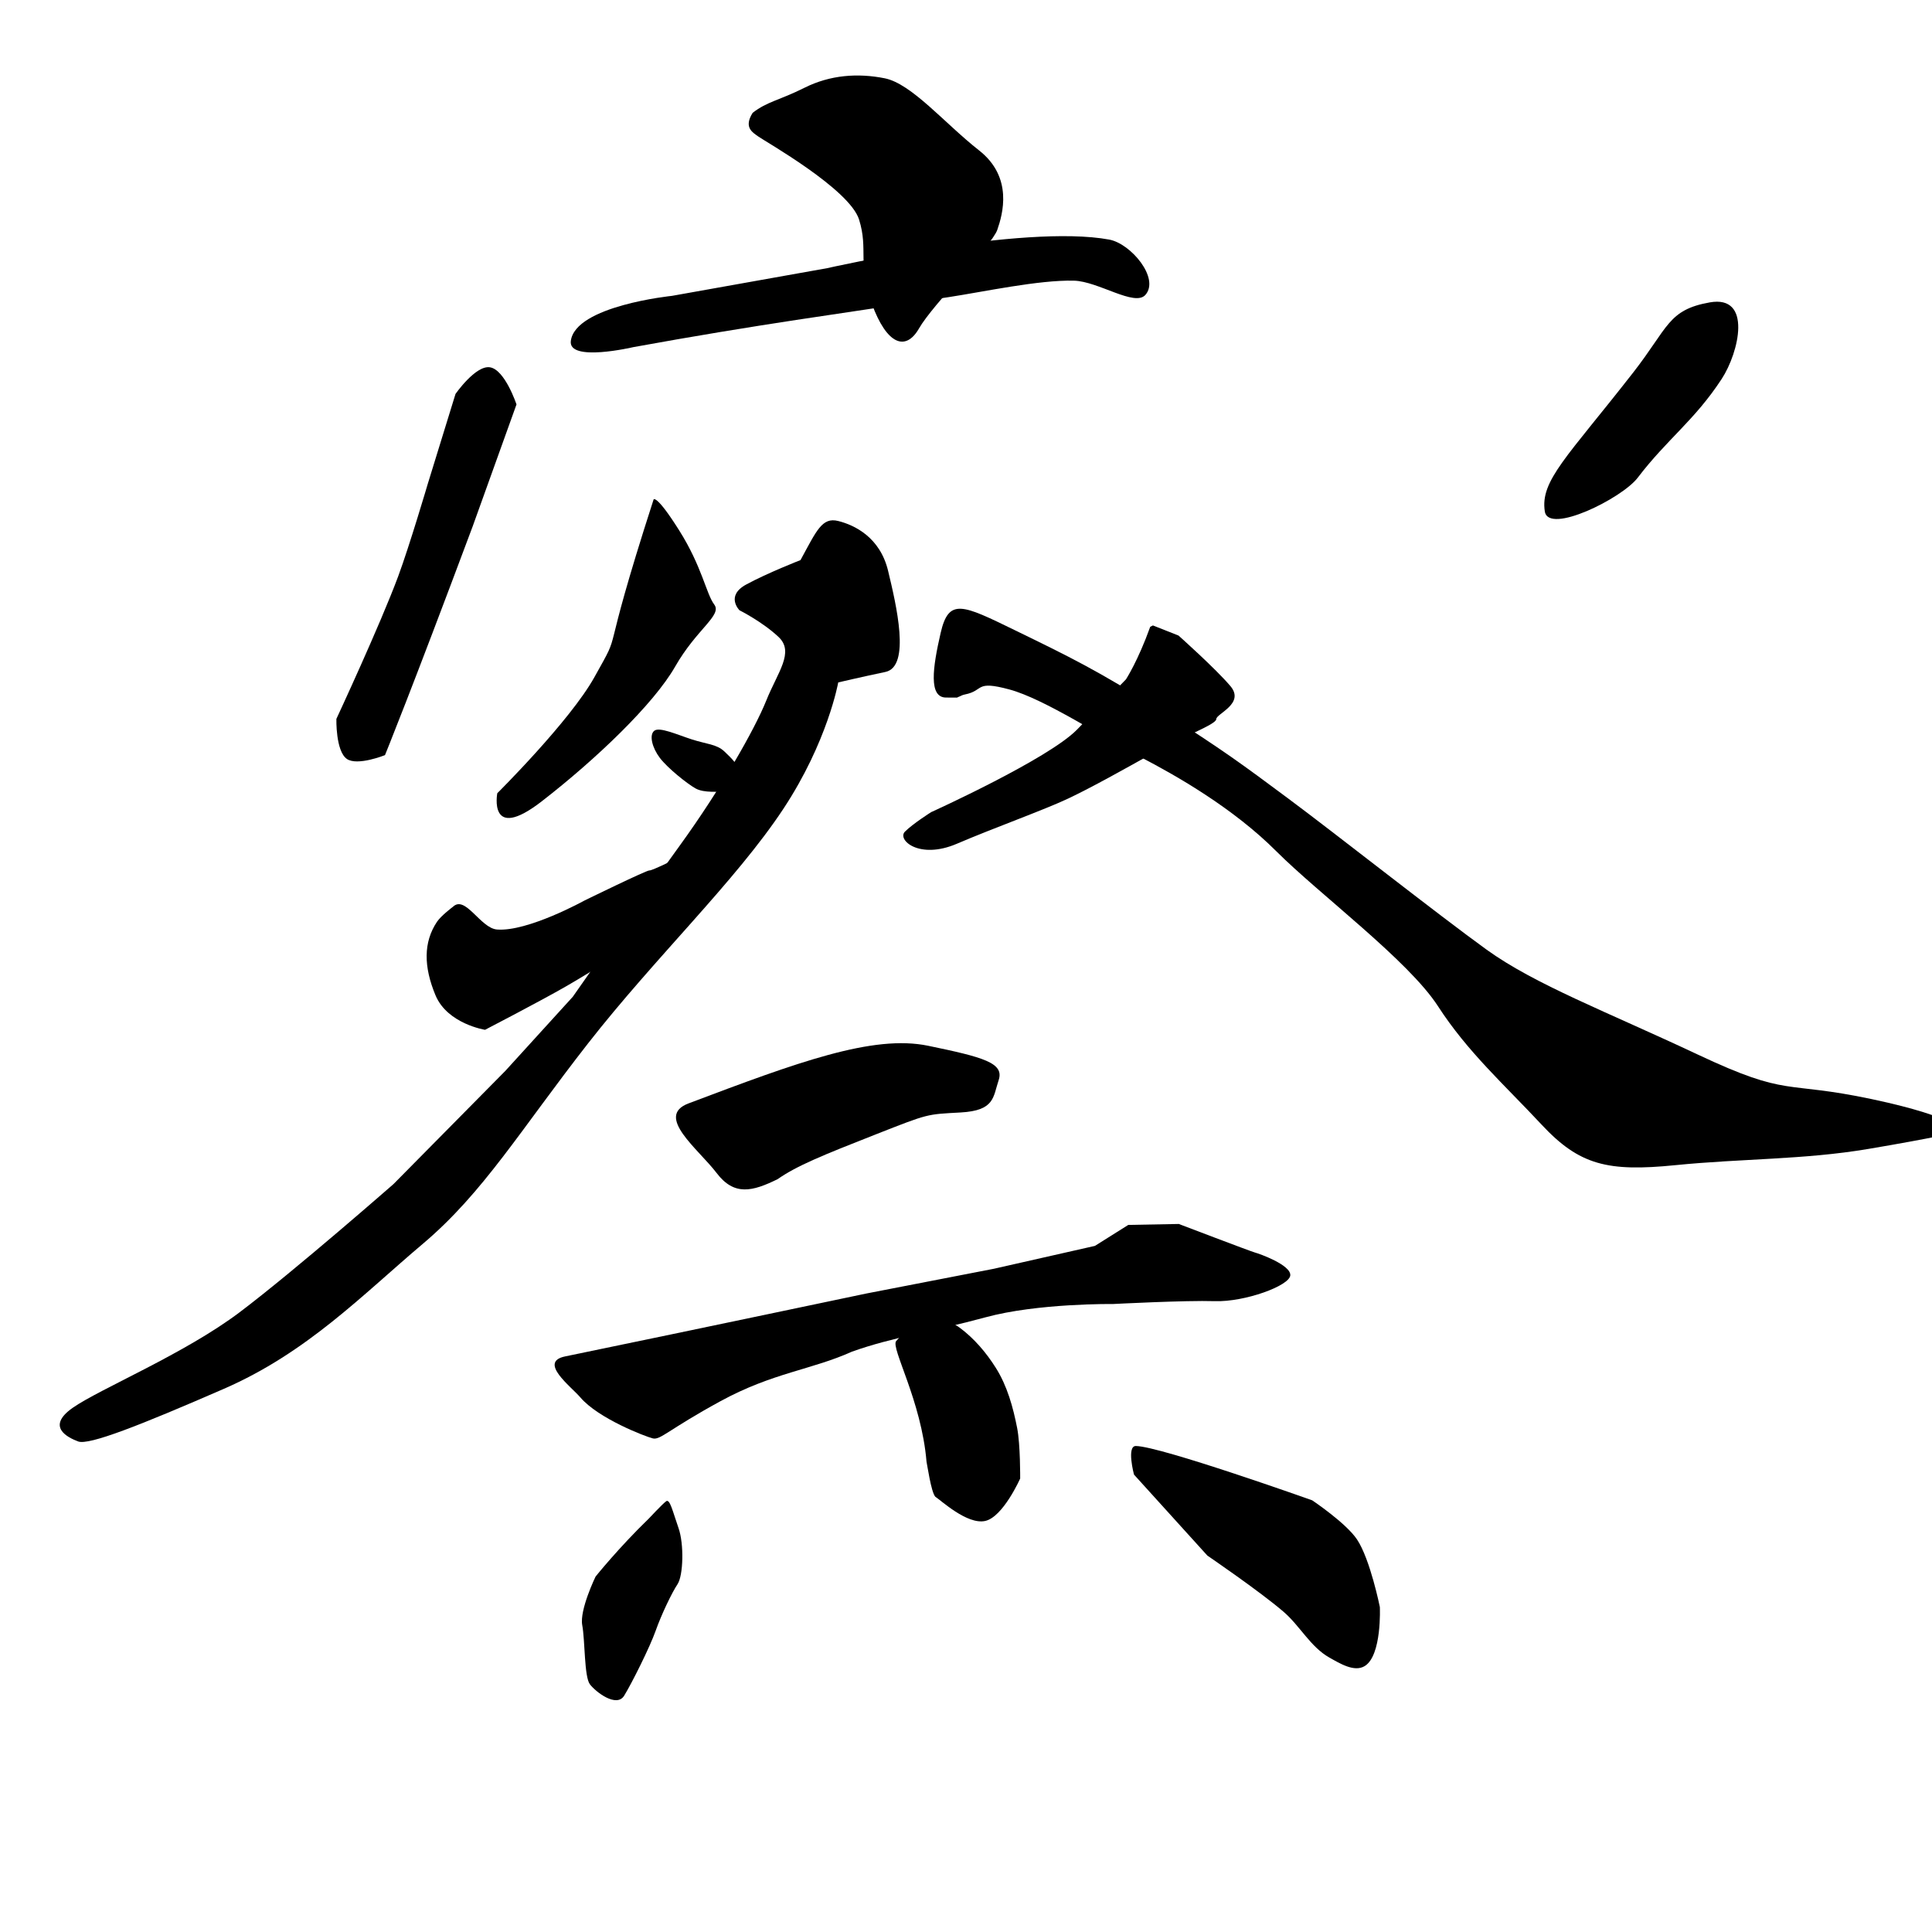
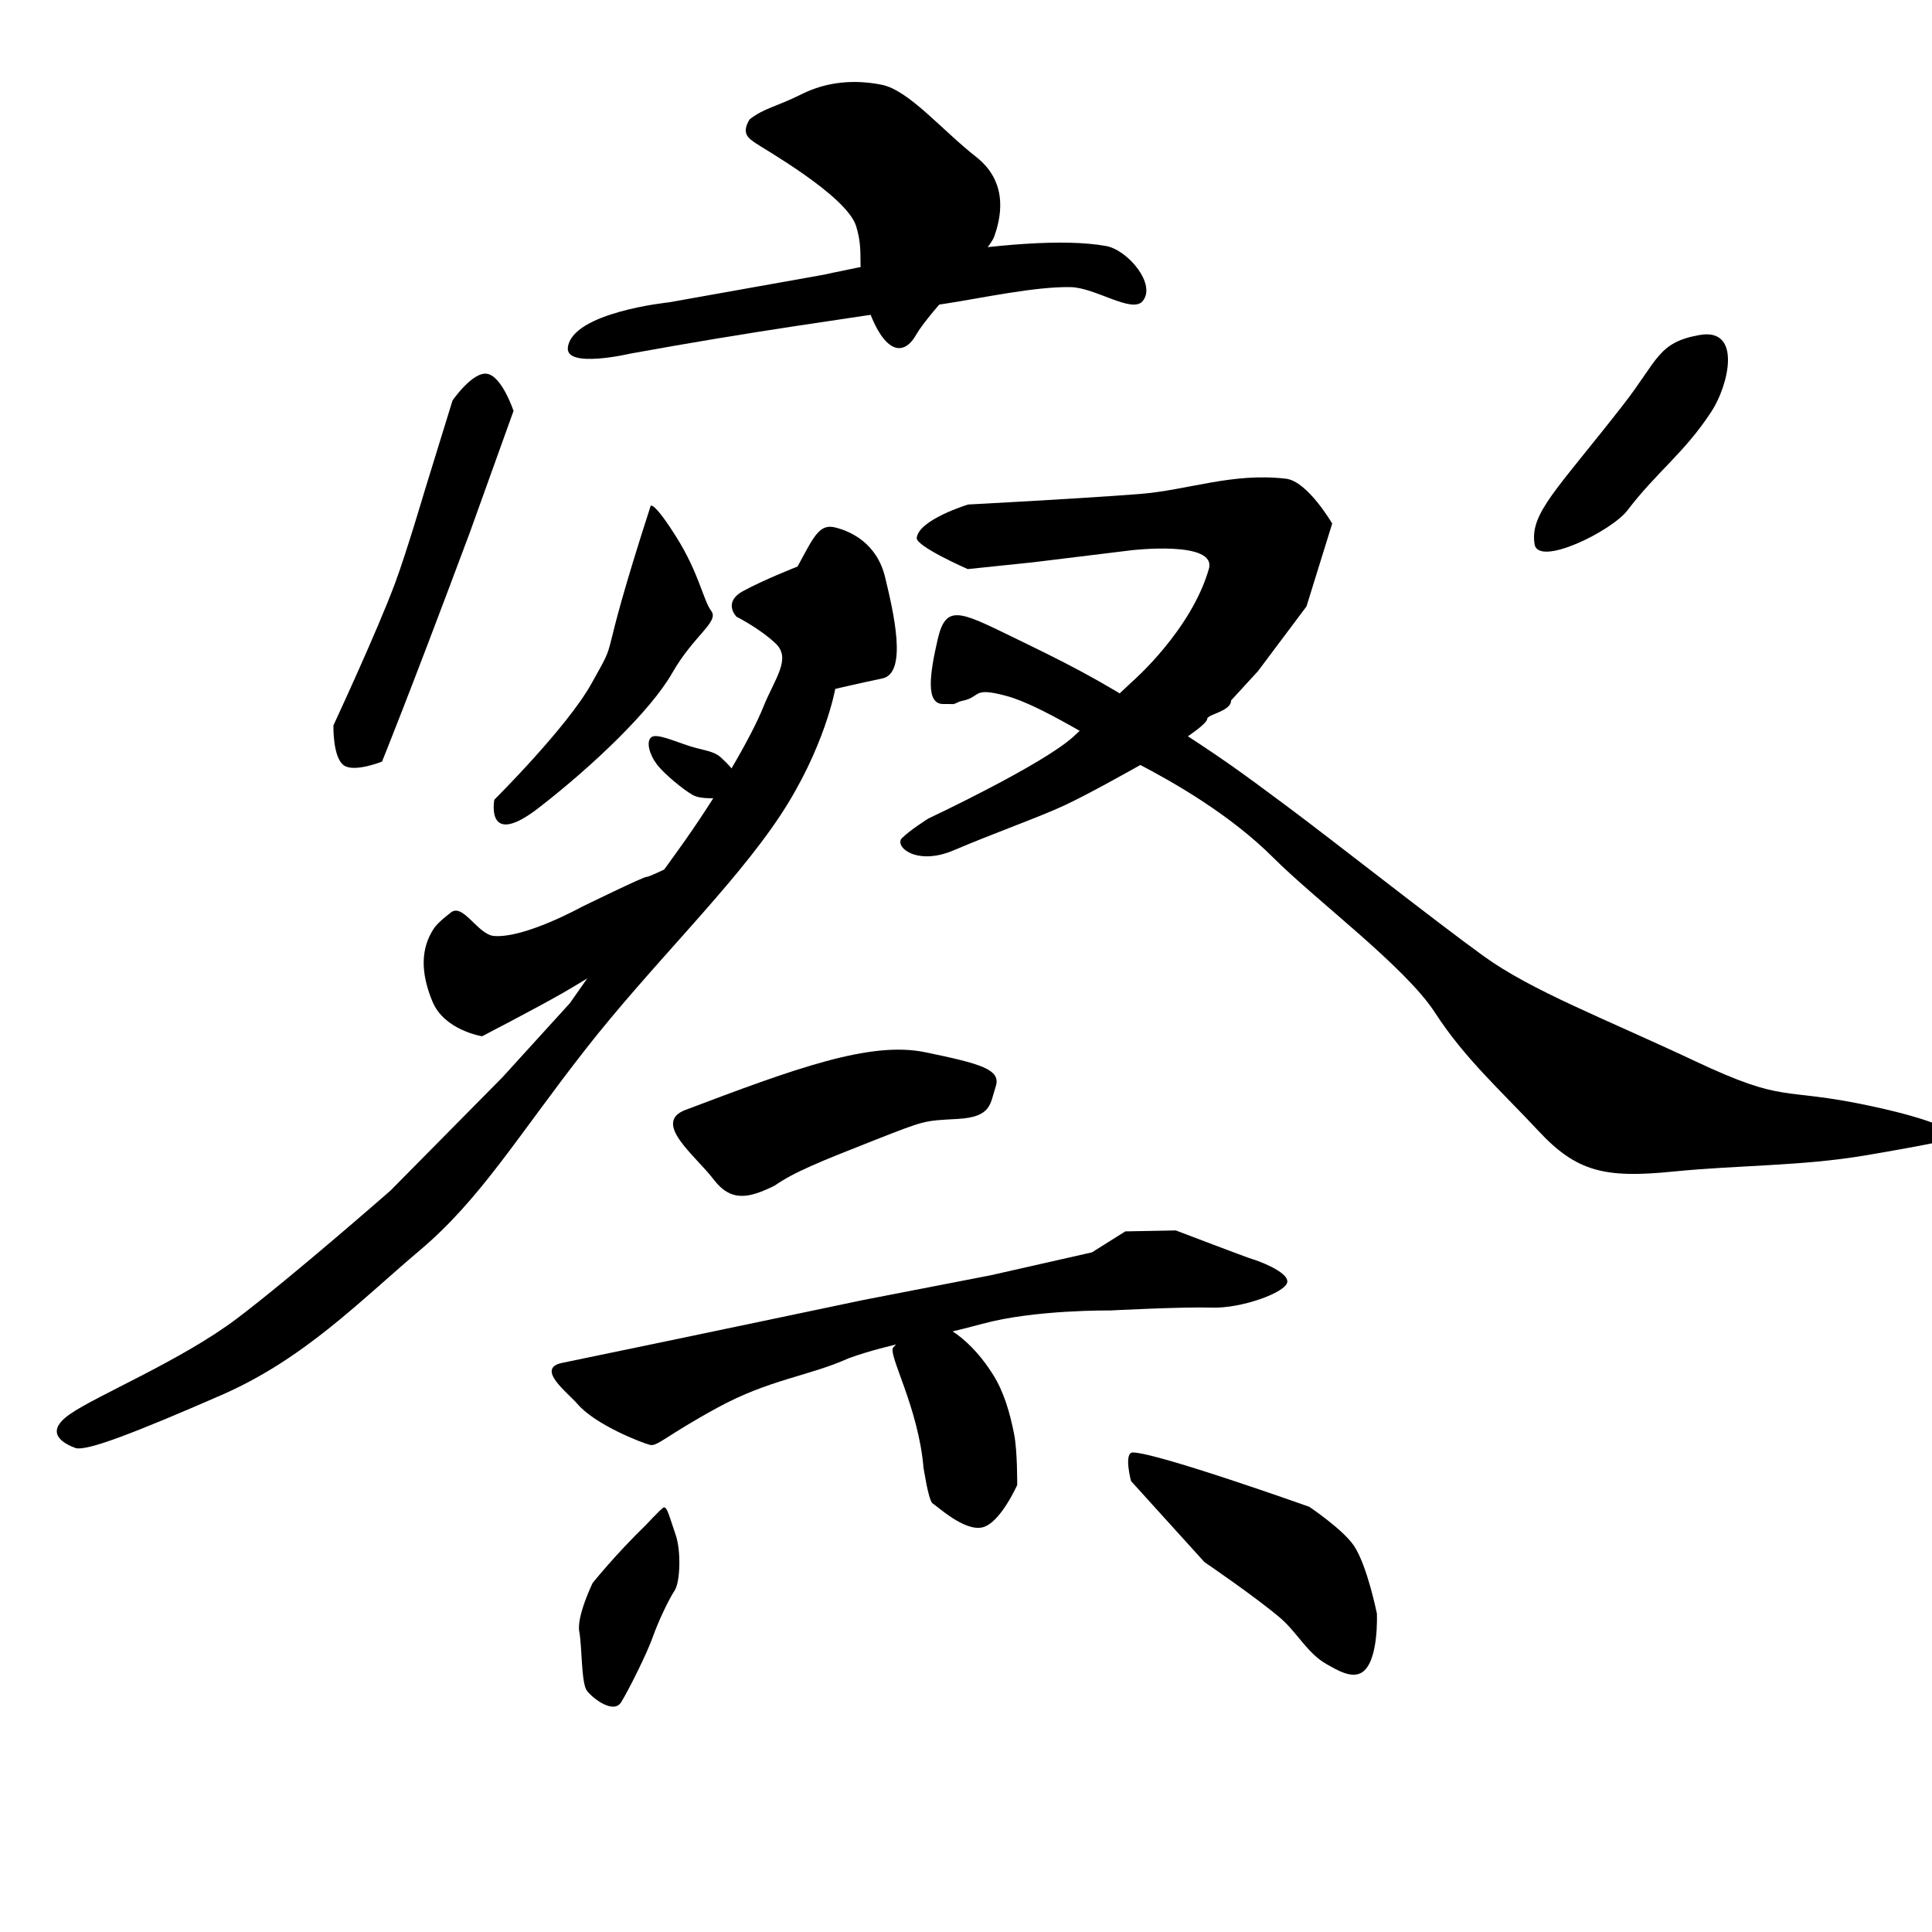
- <svg xmlns="http://www.w3.org/2000/svg" width="512" height="512" viewBox="0 0 512 512" version="1.1" id="svg8">
+ <svg xmlns="http://www.w3.org/2000/svg" width="512" height="512" viewBox="0 0 135.467 135.467" version="1.1" id="svg8">
  <defs id="defs2" />
-   <g id="layer1" transform="translate(0,-161.5333)" style="fill:#000000;fill-opacity:1;stroke:none">
-     <path style="fill:#000000;fill-rule:evenodd;stroke:none;stroke-width:1px;stroke-linecap:butt;stroke-linejoin:miter;stroke-opacity:1;fill-opacity:1" d="M 125.259,301.04 C 108.844,344.981 102.025,361.649 102.025,361.649 102.025,361.649 94.702,364.59 91.924,362.659 88.923,360.573 89.146,352.052 89.146,352.052 89.146,352.052 100.748,327.14 105.53,314.246 108.522,306.179 113.39,289.675 113.39,289.675 L 120.713,265.937 C 120.713,265.937 126.005,258.317 129.805,258.866 133.805,259.444 136.876,268.715 136.876,268.715 Z" id="path838" />
-     <path style="fill:#000000;fill-rule:evenodd;stroke:none;stroke-width:1px;stroke-linecap:butt;stroke-linejoin:miter;stroke-opacity:1;fill-opacity:1" d="M 167.815,253.532 C 201.15,247.471 221.714,244.795 251.459,240.267 260.638,238.87 275.3,235.681 284.61,235.915 291.082,236.078 300.726,242.904 303.551,239.673 307.393,235.279 299.695,226.083 293.954,225.026 271.095,220.813 219.203,232.602 219.203,232.602 L 178.083,239.938 C 178.083,239.938 152.435,242.55 151.273,251.902 150.566,257.584 167.815,253.532 167.815,253.532 Z" id="path840" />
-     <path style="fill:#000000;fill-rule:evenodd;stroke:none;stroke-width:1.162px;stroke-linecap:butt;stroke-linejoin:miter;stroke-opacity:1;fill-opacity:1" d="M 432.812,260.258 C 415.306,282.699 408.115,288.9 409.394,297.079 410.361,303.263 429.819,293.629 434,288.145 441.867,277.827 449.054,272.979 456.251,261.98 460.87,254.921 464.422,239.65 453.095,241.671 442.01,243.648 442.162,248.273 432.812,260.258 Z" id="path842" />
-     <path style="fill:#000000;fill-rule:evenodd;stroke:none;stroke-width:1px;stroke-linecap:butt;stroke-linejoin:miter;stroke-opacity:1;fill-opacity:1" d="M 201.02,197.751 C 202.708,198.971 225.138,211.641 227.663,219.722 230.189,227.804 227.143,231.39 231.071,242.105 235,252.819 240,254.783 243.571,248.533 247.143,242.283 262.857,226.569 264.286,222.462 265.714,218.355 268.571,208.533 259.464,201.39 250.357,194.248 241.607,183.712 234.464,182.283 227.321,180.855 220,181.39 213.214,184.783 206.429,188.176 203.357,188.411 199.462,191.432 197.02,195.337 199.417,196.593 201.02,197.751 Z" id="path844" />
-     <path style="fill:#000000;fill-rule:evenodd;stroke:none;stroke-width:1px;stroke-linecap:butt;stroke-linejoin:miter;stroke-opacity:1;fill-opacity:1" d="M 173.214,293.89 C 158.214,340.319 165.577,326.572 157.5,341.033 150.989,352.691 131.786,371.748 131.786,371.748 131.786,371.748 129.286,384.962 143.571,373.89 157.857,362.819 173.214,348.176 178.929,338.176 184.643,328.176 191.429,324.605 189.286,321.748 187.143,318.89 186.071,311.748 180,302.105 173.929,292.462 173.214,293.89 173.214,293.89 Z" id="path846" />
-     <path style="fill:#000000;fill-rule:evenodd;stroke:none;stroke-width:1px;stroke-linecap:butt;stroke-linejoin:miter;stroke-opacity:1;fill-opacity:1" d="M 212.143,309.962 C 216.429,302.105 217.857,298.533 222.143,299.605 226.429,300.676 233.214,303.89 235.357,312.819 237.5,321.748 241.429,338.176 234.643,339.605 227.857,341.033 222.139,342.383 222.139,342.383 222.139,342.383 219.358,358.084 207.583,375.907 194.968,395.002 173.661,415.23 155.804,438.087 137.946,460.944 128.149,477.566 112.078,491.138 96.006,504.709 81.429,519.962 59.286,529.605 37.143,539.248 23.571,544.605 20.714,543.533 17.857,542.462 12.143,539.605 19.286,534.605 26.429,529.605 48.929,520.319 63.571,509.248 78.214,498.176 104.286,475.319 104.286,475.319 L 133.929,445.319 151.804,425.676 C 151.804,425.676 169.706,400.035 180.312,385.387 190.919,370.74 200.01,354.83 203.041,347.254 206.071,339.678 210.617,334.375 206.324,330.334 202.031,326.293 195.97,323.263 195.97,323.263 195.97,323.263 192.182,319.475 197.737,316.444 203.293,313.414 212.143,309.962 212.143,309.962 Z" id="path848" />
-     <path style="fill:#000000;fill-rule:evenodd;stroke:none;stroke-width:1px;stroke-linecap:butt;stroke-linejoin:miter;stroke-opacity:1;fill-opacity:1" d="M 173.367,355.209 C 174.735,354.075 179.428,356.219 183.343,357.482 187.257,358.745 189.909,358.745 191.929,360.639 193.949,362.533 195.938,364.553 195.875,366.068 195.244,368.12 194.076,371.498 192.308,371.371 190.54,371.245 186.626,371.75 184.353,370.488 182.08,369.225 176.903,365.058 174.883,362.406 172.862,359.755 171.974,356.364 173.367,355.209 Z" id="path850" />
-     <path style="fill:#000000;fill-rule:evenodd;stroke:none;stroke-width:1px;stroke-linecap:butt;stroke-linejoin:miter;stroke-opacity:1;fill-opacity:1" d="M 120.082,401.802 C 123.35,398.727 127.345,407.512 131.699,407.863 139.831,408.518 154.932,400.161 154.932,400.161 154.932,400.161 171.473,392.08 172.105,392.206 172.736,392.332 180.06,388.67 180.06,388.67 L 170.842,410.136 C 170.842,410.136 157.095,418.851 150.071,422.889 142.98,426.966 128.542,434.443 128.542,434.443 128.542,434.443 118.567,432.864 115.41,425.288 112.253,417.712 112.194,411.238 115.789,405.843 116.901,404.173 120.082,401.802 120.082,401.802 Z" id="path852" />
-     <path style="fill:#000000;fill-rule:evenodd;stroke:none;stroke-width:1px;stroke-linecap:butt;stroke-linejoin:miter;stroke-opacity:1;fill-opacity:1" d="M 304.821,327.64 C 301.598,336.648 298.393,341.569 298.393,341.569 298.393,341.569 298.393,341.569 285.44,354.866 277.805,362.704 246.786,376.748 246.786,376.748 246.786,376.748 241.964,379.783 239.821,381.926 237.679,384.069 243.571,389.426 253.571,385.14 263.571,380.855 276.607,376.212 283.036,373.176 289.464,370.14 298.036,365.319 305.714,361.033 313.393,356.748 322.321,353.533 322.321,352.105 322.321,350.676 330,347.998 326.071,343.355 322.143,338.712 312.321,329.962 312.321,329.962 L 305.536,327.283 Z" id="path854" />
-     <path style="fill:#000000;fill-rule:evenodd;stroke:none;stroke-width:1px;stroke-linecap:butt;stroke-linejoin:miter;stroke-opacity:1;fill-opacity:1" d="M 255.714,345.572 C 260.942,344.544 258.214,341.748 267.5,344.248 276.786,346.748 292.5,357.105 302.143,362.105 311.786,367.105 326.786,375.676 338.214,387.105 349.643,398.533 373.214,416.033 381.071,428.176 388.929,440.319 398.571,448.89 408.571,459.605 418.571,470.319 426.071,472.105 443.929,470.319 461.786,468.533 478,468.89 495,466.033 512,463.176 519.643,461.39 519.643,461.39 519.643,461.39 519.643,457.819 496.071,452.819 472.5,447.819 474.286,452.462 450,441.033 425.714,429.605 406.786,422.462 393.929,413.176 381.071,403.89 353.929,382.462 341.429,373.176 328.929,363.89 324.643,360.676 307.857,349.962 291.071,339.248 282.857,335.319 268.929,328.533 255,321.748 251.429,319.962 249.286,329.248 247.143,338.533 246.071,346.39 250.714,346.39 255.357,346.39 253.508,346.424 253.508,346.424 254.826,345.939 254.843,345.743 255.714,345.572 Z" id="path858" />
-     <path style="fill:#000000;fill-rule:evenodd;stroke:none;stroke-width:1px;stroke-linecap:butt;stroke-linejoin:miter;stroke-opacity:1;fill-opacity:1" d="M 182.459,453.951 C 211.32,443.045 231.325,435.642 245.972,438.673 260.619,441.703 266.175,443.219 264.66,447.764 263.145,452.31 263.65,455.845 254.558,456.351 245.467,456.856 246.225,456.603 232.083,462.159 217.94,467.715 211.122,470.493 206.071,474.028 199.379,477.311 194.574,478.525 189.909,472.387 185.11,466.073 173.457,457.353 182.459,453.951 Z" id="path860" />
-     <path style="fill:#000000;fill-rule:evenodd;stroke:none;stroke-width:1px;stroke-linecap:butt;stroke-linejoin:miter;stroke-opacity:1;fill-opacity:1" d="M 149.755,521 C 186.838,513.343 228.294,504.585 229.557,504.333 230.82,504.08 263.397,497.767 263.397,497.767 L 290.166,491.706 299.005,486.15 312.39,485.897 C 312.39,485.897 331.583,493.221 332.593,493.474 333.603,493.726 342.189,496.757 341.937,499.535 341.684,502.312 329.815,506.606 321.986,506.353 314.157,506.101 294.965,507.111 294.965,507.111 294.965,507.111 275.014,506.858 261.124,510.646 247.235,514.434 236.755,515.823 225.769,519.738 215.162,524.536 204.808,525.293 190.919,532.87 177.029,540.446 175.009,543.224 172.989,542.719 170.968,542.213 158.565,537.453 153.796,531.859 151.29,528.921 142.601,522.477 149.755,521 Z" id="path862" />
-     <path style="fill:#000000;fill-rule:evenodd;stroke:none;stroke-width:1px;stroke-linecap:butt;stroke-linejoin:miter;stroke-opacity:1;fill-opacity:1" d="M 237.5,516.926 C 235.972,518.646 244.196,532.73 245.536,548.89 245.714,549.605 246.741,556.904 247.857,558.176 249.286,559.069 256.285,565.645 261.071,564.605 265.823,563.572 270.357,553.355 270.357,553.355 270.357,553.355 270.426,544.401 269.554,539.962 268.462,534.409 266.938,528.862 263.929,524.069 261.374,520 258.152,516.208 254.286,513.355 251.436,511.251 244.643,508.89 244.643,508.89 Z" id="path864" />
-     <path style="fill:#000000;fill-rule:evenodd;stroke:none;stroke-width:1px;stroke-linecap:butt;stroke-linejoin:miter;stroke-opacity:1;fill-opacity:1" d="M 171.978,563.932 C 163.897,571.76 157.836,579.337 157.836,579.337 157.836,579.337 153.543,588.175 154.301,592.216 155.058,596.257 154.806,605.853 156.321,607.873 157.836,609.894 163.392,614.187 165.412,610.904 167.433,607.621 172.231,598.024 173.746,593.731 175.261,589.438 178.039,583.63 179.555,581.357 181.07,579.084 181.322,570.75 179.807,566.457 178.292,562.164 177.534,558.628 176.524,559.386 175.514,560.144 171.978,563.932 171.978,563.932 Z" id="path866" />
-     <path style="fill:#000000;fill-rule:evenodd;stroke:none;stroke-width:1px;stroke-linecap:butt;stroke-linejoin:miter;stroke-opacity:1;fill-opacity:1" d="M 300.52,552.315 319.966,573.781 C 319.966,573.781 333.825,583.223 340.169,588.681 344.501,592.407 347.309,598.003 352.291,600.802 355.085,602.373 358.885,604.723 361.635,603.075 366.258,600.305 365.675,587.418 365.675,587.418 365.675,587.418 363.123,574.731 359.614,569.488 356.694,565.124 347.745,559.134 347.745,559.134 347.745,559.134 307.632,544.846 301.025,544.739 298.495,544.698 300.52,552.315 300.52,552.315 Z" id="path868" />
+   <g id="layer1" transform="translate(0,-161.5333)">
+     <g style="fill:#000000;fill-opacity:1;stroke:none" transform="matrix(0.2645833,0,0,0.2645833,-0.2078869,119.2479)" id="layer1-4">
+       <path id="path838" d="M 125.259,301.04 C 108.844,344.981 102.025,361.649 102.025,361.649 102.025,361.649 94.702,364.59 91.924,362.659 88.923,360.573 89.146,352.052 89.146,352.052 89.146,352.052 100.748,327.14 105.53,314.246 108.522,306.179 113.39,289.675 113.39,289.675 L 120.713,265.937 C 120.713,265.937 126.005,258.317 129.805,258.866 133.805,259.444 136.876,268.715 136.876,268.715 Z" style="fill:#000000;fill-opacity:1;fill-rule:evenodd;stroke:none;stroke-width:1px;stroke-linecap:butt;stroke-linejoin:miter;stroke-opacity:1" />
+       <path id="path840" d="M 167.815,253.532 C 201.15,247.471 221.714,244.795 251.459,240.267 260.638,238.87 275.3,235.681 284.61,235.915 291.082,236.078 300.726,242.904 303.551,239.673 307.393,235.279 299.695,226.083 293.954,225.026 271.095,220.813 219.203,232.602 219.203,232.602 L 178.083,239.938 C 178.083,239.938 152.435,242.55 151.273,251.902 150.566,257.584 167.815,253.532 167.815,253.532 Z" style="fill:#000000;fill-opacity:1;fill-rule:evenodd;stroke:none;stroke-width:1px;stroke-linecap:butt;stroke-linejoin:miter;stroke-opacity:1" />
+       <path id="path842" d="M 430.879,267.192 C 413.373,289.632 406.181,295.834 407.46,304.012 408.427,310.197 427.885,300.563 432.067,295.079 439.934,284.761 447.12,279.912 454.317,268.914 458.936,261.854 462.489,246.584 451.161,248.604 440.077,250.582 440.229,255.207 430.879,267.192 Z" style="fill:#000000;fill-opacity:1;fill-rule:evenodd;stroke:none;stroke-width:1.162px;stroke-linecap:butt;stroke-linejoin:miter;stroke-opacity:1" />
+       <path id="path844" d="M 201.02,197.751 C 202.708,198.971 225.138,211.641 227.663,219.722 230.189,227.804 227.143,231.39 231.071,242.105 235,252.819 240,254.783 243.571,248.533 247.143,242.283 262.857,226.569 264.286,222.462 265.714,218.355 268.571,208.533 259.464,201.39 250.357,194.248 241.607,183.712 234.464,182.283 227.321,180.855 220,181.39 213.214,184.783 206.429,188.176 203.357,188.411 199.462,191.432 197.02,195.337 199.417,196.593 201.02,197.751 Z" style="fill:#000000;fill-opacity:1;fill-rule:evenodd;stroke:none;stroke-width:1px;stroke-linecap:butt;stroke-linejoin:miter;stroke-opacity:1" />
+       <path id="path846" d="M 173.214,293.89 C 158.214,340.319 165.577,326.572 157.5,341.033 150.989,352.691 131.786,371.748 131.786,371.748 131.786,371.748 129.286,384.962 143.571,373.89 157.857,362.819 173.214,348.176 178.929,338.176 184.643,328.176 191.429,324.605 189.286,321.748 187.143,318.89 186.071,311.748 180,302.105 173.929,292.462 173.214,293.89 173.214,293.89 Z" style="fill:#000000;fill-opacity:1;fill-rule:evenodd;stroke:none;stroke-width:1px;stroke-linecap:butt;stroke-linejoin:miter;stroke-opacity:1" />
+       <path id="path848" d="M 212.143,309.962 C 216.429,302.105 217.857,298.533 222.143,299.605 226.429,300.676 233.214,303.89 235.357,312.819 237.5,321.748 241.429,338.176 234.643,339.605 227.857,341.033 222.139,342.383 222.139,342.383 222.139,342.383 219.358,358.084 207.583,375.907 194.968,395.002 173.661,415.23 155.804,438.087 137.946,460.944 128.149,477.566 112.078,491.138 96.006,504.709 81.429,519.962 59.286,529.605 37.143,539.248 23.571,544.605 20.714,543.533 17.857,542.462 12.143,539.605 19.286,534.605 26.429,529.605 48.929,520.319 63.571,509.248 78.214,498.176 104.286,475.319 104.286,475.319 L 133.929,445.319 151.804,425.676 C 151.804,425.676 169.706,400.035 180.312,385.387 190.919,370.74 200.01,354.83 203.041,347.254 206.071,339.678 210.617,334.375 206.324,330.334 202.031,326.293 195.97,323.263 195.97,323.263 195.97,323.263 192.182,319.475 197.737,316.444 203.293,313.414 212.143,309.962 212.143,309.962 Z" style="fill:#000000;fill-opacity:1;fill-rule:evenodd;stroke:none;stroke-width:1px;stroke-linecap:butt;stroke-linejoin:miter;stroke-opacity:1" />
+       <path id="path850" d="M 173.367,355.209 C 174.735,354.075 179.428,356.219 183.343,357.482 187.257,358.745 189.909,358.745 191.929,360.639 193.949,362.533 195.938,364.553 195.875,366.068 195.244,368.12 194.076,371.498 192.308,371.371 190.54,371.245 186.626,371.75 184.353,370.488 182.08,369.225 176.903,365.058 174.883,362.406 172.862,359.755 171.974,356.364 173.367,355.209 Z" style="fill:#000000;fill-opacity:1;fill-rule:evenodd;stroke:none;stroke-width:1px;stroke-linecap:butt;stroke-linejoin:miter;stroke-opacity:1" />
+       <path id="path852" d="M 120.082,401.802 C 123.35,398.727 127.345,407.512 131.699,407.863 139.831,408.518 154.932,400.161 154.932,400.161 154.932,400.161 171.473,392.08 172.105,392.206 172.736,392.332 180.06,388.67 180.06,388.67 L 170.842,410.136 C 170.842,410.136 157.095,418.851 150.071,422.889 142.98,426.966 128.542,434.443 128.542,434.443 128.542,434.443 118.567,432.864 115.41,425.288 112.253,417.712 112.194,411.238 115.789,405.843 116.901,404.173 120.082,401.802 120.082,401.802 Z" style="fill:#000000;fill-opacity:1;fill-rule:evenodd;stroke:none;stroke-width:1px;stroke-linecap:butt;stroke-linejoin:miter;stroke-opacity:1" />
+       <path id="path854" d="M 312.321,329.962 C 307.962,337.454 300.907,340.394 300.907,340.394 L 285.44,354.866 C 277.45,362.342 246.786,376.748 246.786,376.748 246.786,376.748 241.964,379.783 239.821,381.926 237.679,384.069 243.571,389.426 253.571,385.14 263.571,380.855 276.607,376.212 283.036,373.176 289.464,370.14 298.036,365.319 305.714,361.033 313.393,356.748 320.714,351.748 320.714,350.319 320.714,348.89 330,347.998 326.071,343.355 322.143,338.712 312.321,329.962 312.321,329.962 Z" style="fill:#000000;fill-opacity:1;fill-rule:evenodd;stroke:none;stroke-width:1px;stroke-linecap:butt;stroke-linejoin:miter;stroke-opacity:1" />
+       <path id="path858" d="M 255.714,345.572 C 260.942,344.544 258.214,341.748 267.5,344.248 276.786,346.748 292.5,357.105 302.143,362.105 311.786,367.105 326.786,375.676 338.214,387.105 349.643,398.533 373.214,416.033 381.071,428.176 388.929,440.319 398.571,448.89 408.571,459.605 418.571,470.319 426.071,472.105 443.929,470.319 461.786,468.533 478,468.89 495,466.033 512,463.176 519.643,461.39 519.643,461.39 519.643,461.39 519.643,457.819 496.071,452.819 472.5,447.819 474.286,452.462 450,441.033 425.714,429.605 406.786,422.462 393.929,413.176 381.071,403.89 353.929,382.462 341.429,373.176 328.929,363.89 324.643,360.676 307.857,349.962 291.071,339.248 282.857,335.319 268.929,328.533 255,321.748 251.429,319.962 249.286,329.248 247.143,338.533 246.071,346.39 250.714,346.39 255.357,346.39 253.508,346.424 253.508,346.424 254.826,345.939 254.843,345.743 255.714,345.572 Z" style="fill:#000000;fill-opacity:1;fill-rule:evenodd;stroke:none;stroke-width:1px;stroke-linecap:butt;stroke-linejoin:miter;stroke-opacity:1" />
+       <path id="path860" d="M 182.459,453.951 C 211.32,443.045 231.325,435.642 245.972,438.673 260.619,441.703 266.175,443.219 264.66,447.764 263.145,452.31 263.65,455.845 254.558,456.351 245.467,456.856 246.225,456.603 232.083,462.159 217.94,467.715 211.122,470.493 206.071,474.028 199.379,477.311 194.574,478.525 189.909,472.387 185.11,466.073 173.457,457.353 182.459,453.951 Z" style="fill:#000000;fill-opacity:1;fill-rule:evenodd;stroke:none;stroke-width:1px;stroke-linecap:butt;stroke-linejoin:miter;stroke-opacity:1" />
+       <path id="path862" d="M 149.755,521 C 186.838,513.343 228.294,504.585 229.557,504.333 230.82,504.08 263.397,497.767 263.397,497.767 L 290.166,491.706 299.005,486.15 312.39,485.897 C 312.39,485.897 331.583,493.221 332.593,493.474 333.603,493.726 342.189,496.757 341.937,499.535 341.684,502.312 329.815,506.606 321.986,506.353 314.157,506.101 294.965,507.111 294.965,507.111 294.965,507.111 275.014,506.858 261.124,510.646 247.235,514.434 236.755,515.823 225.769,519.738 215.162,524.536 204.808,525.293 190.919,532.87 177.029,540.446 175.009,543.224 172.989,542.719 170.968,542.213 158.565,537.453 153.796,531.859 151.29,528.921 142.601,522.477 149.755,521 Z" style="fill:#000000;fill-opacity:1;fill-rule:evenodd;stroke:none;stroke-width:1px;stroke-linecap:butt;stroke-linejoin:miter;stroke-opacity:1" />
+       <path id="path864" d="M 237.5,516.926 C 235.972,518.646 244.196,532.73 245.536,548.89 245.714,549.605 246.741,556.904 247.857,558.176 249.286,559.069 256.285,565.645 261.071,564.605 265.823,563.572 270.357,553.355 270.357,553.355 270.357,553.355 270.426,544.401 269.554,539.962 268.462,534.409 266.938,528.862 263.929,524.069 261.374,520 258.152,516.208 254.286,513.355 251.436,511.251 244.643,508.89 244.643,508.89 Z" style="fill:#000000;fill-opacity:1;fill-rule:evenodd;stroke:none;stroke-width:1px;stroke-linecap:butt;stroke-linejoin:miter;stroke-opacity:1" />
+       <path id="path866" d="M 171.978,563.932 C 163.897,571.76 157.836,579.337 157.836,579.337 157.836,579.337 153.543,588.175 154.301,592.216 155.058,596.257 154.806,605.853 156.321,607.873 157.836,609.894 163.392,614.187 165.412,610.904 167.433,607.621 172.231,598.024 173.746,593.731 175.261,589.438 178.039,583.63 179.555,581.357 181.07,579.084 181.322,570.75 179.807,566.457 178.292,562.164 177.534,558.628 176.524,559.386 175.514,560.144 171.978,563.932 171.978,563.932 Z" style="fill:#000000;fill-opacity:1;fill-rule:evenodd;stroke:none;stroke-width:1px;stroke-linecap:butt;stroke-linejoin:miter;stroke-opacity:1" />
+       <path id="path868" d="M 300.52,552.315 319.966,573.781 C 319.966,573.781 333.825,583.223 340.169,588.681 344.501,592.407 347.309,598.003 352.291,600.802 355.085,602.373 358.885,604.723 361.635,603.075 366.258,600.305 365.675,587.418 365.675,587.418 365.675,587.418 363.123,574.731 359.614,569.488 356.694,565.124 347.745,559.134 347.745,559.134 347.745,559.134 307.632,544.846 301.025,544.739 298.495,544.698 300.52,552.315 300.52,552.315 Z" style="fill:#000000;fill-opacity:1;fill-rule:evenodd;stroke:none;stroke-width:1px;stroke-linecap:butt;stroke-linejoin:miter;stroke-opacity:1" />
+       <path style="fill:#000000;fill-opacity:1;fill-rule:evenodd;stroke:none;stroke-width:1px;stroke-linecap:butt;stroke-linejoin:miter;stroke-opacity:1" d="M 257.364,293.517 C 257.364,293.517 286.35,292.011 302.695,290.739 315.691,289.728 327.242,285.008 341.59,286.682 347.31,287.35 353.834,298.568 353.834,298.568 L 347.015,320.538 334.136,337.711 325.55,347.055 300.907,340.394 C 300.907,340.394 316.506,326.827 321.148,310.585 323.321,302.984 300.696,305.636 300.696,305.636 L 274.448,308.845 257.254,310.635 C 257.254,310.635 243.456,304.598 243.727,302.356 244.319,297.473 257.364,293.517 257.364,293.517 Z" id="path941" />
+     </g>
  </g>
</svg>
